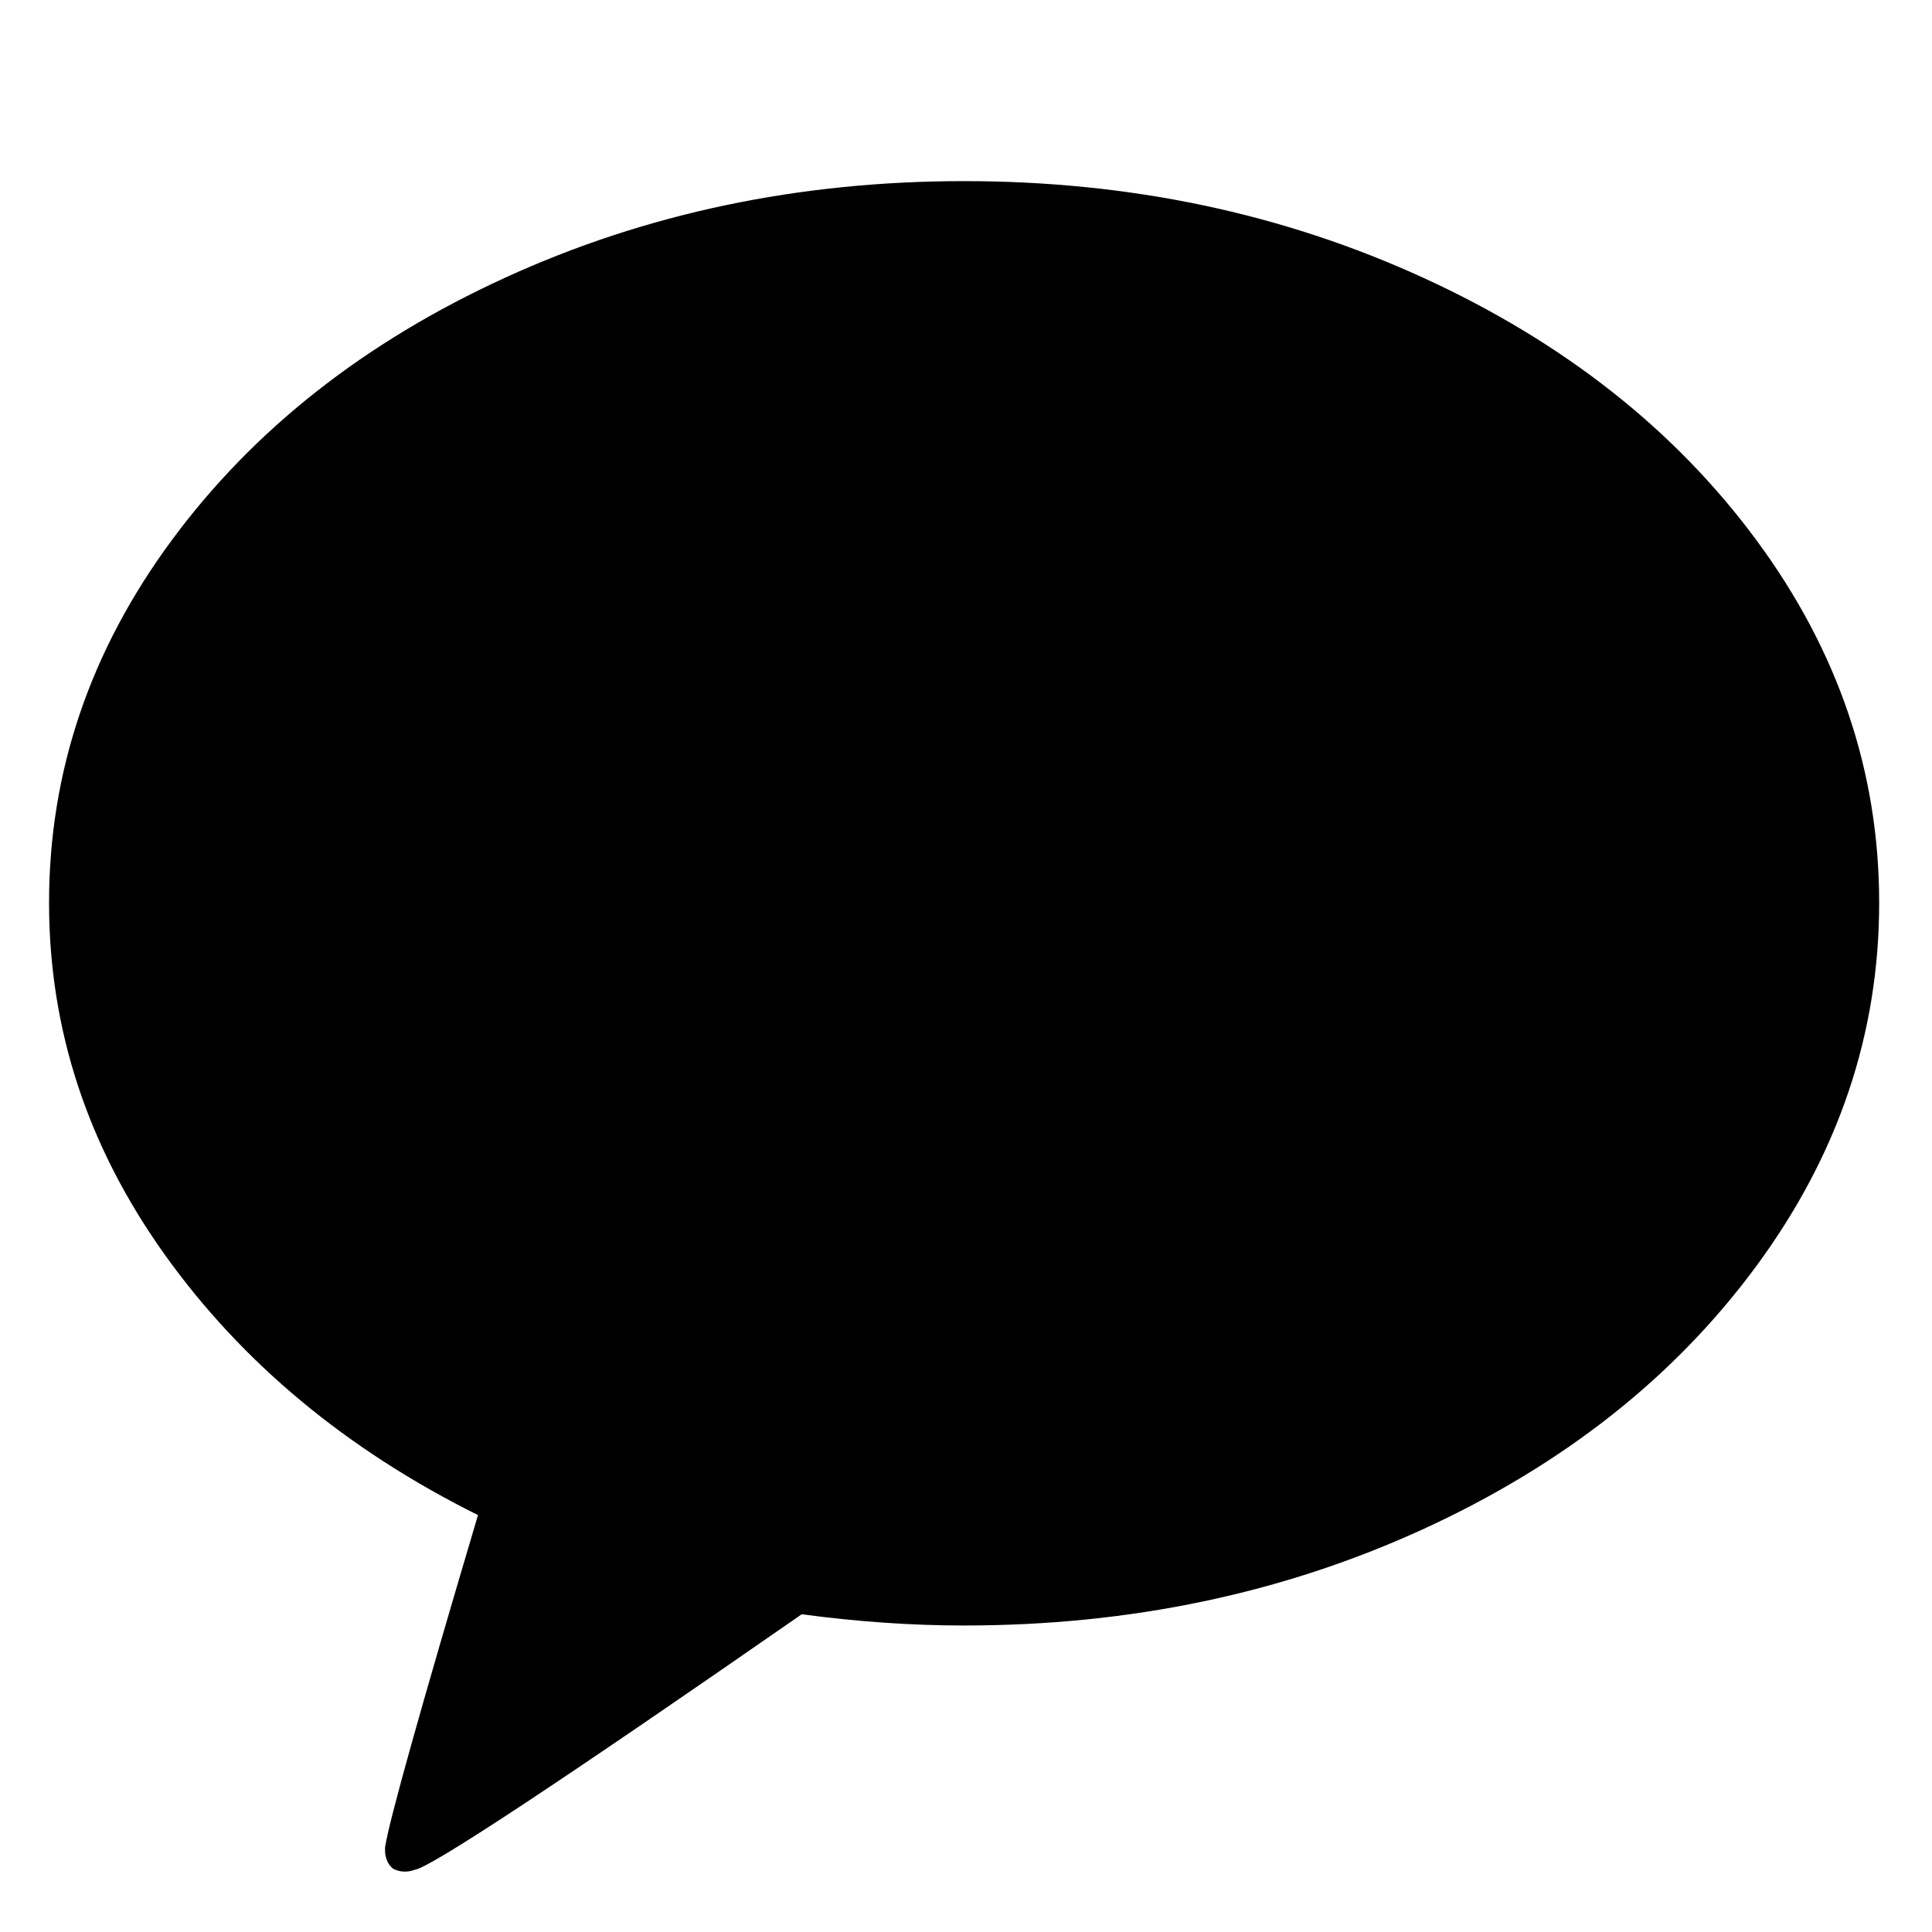
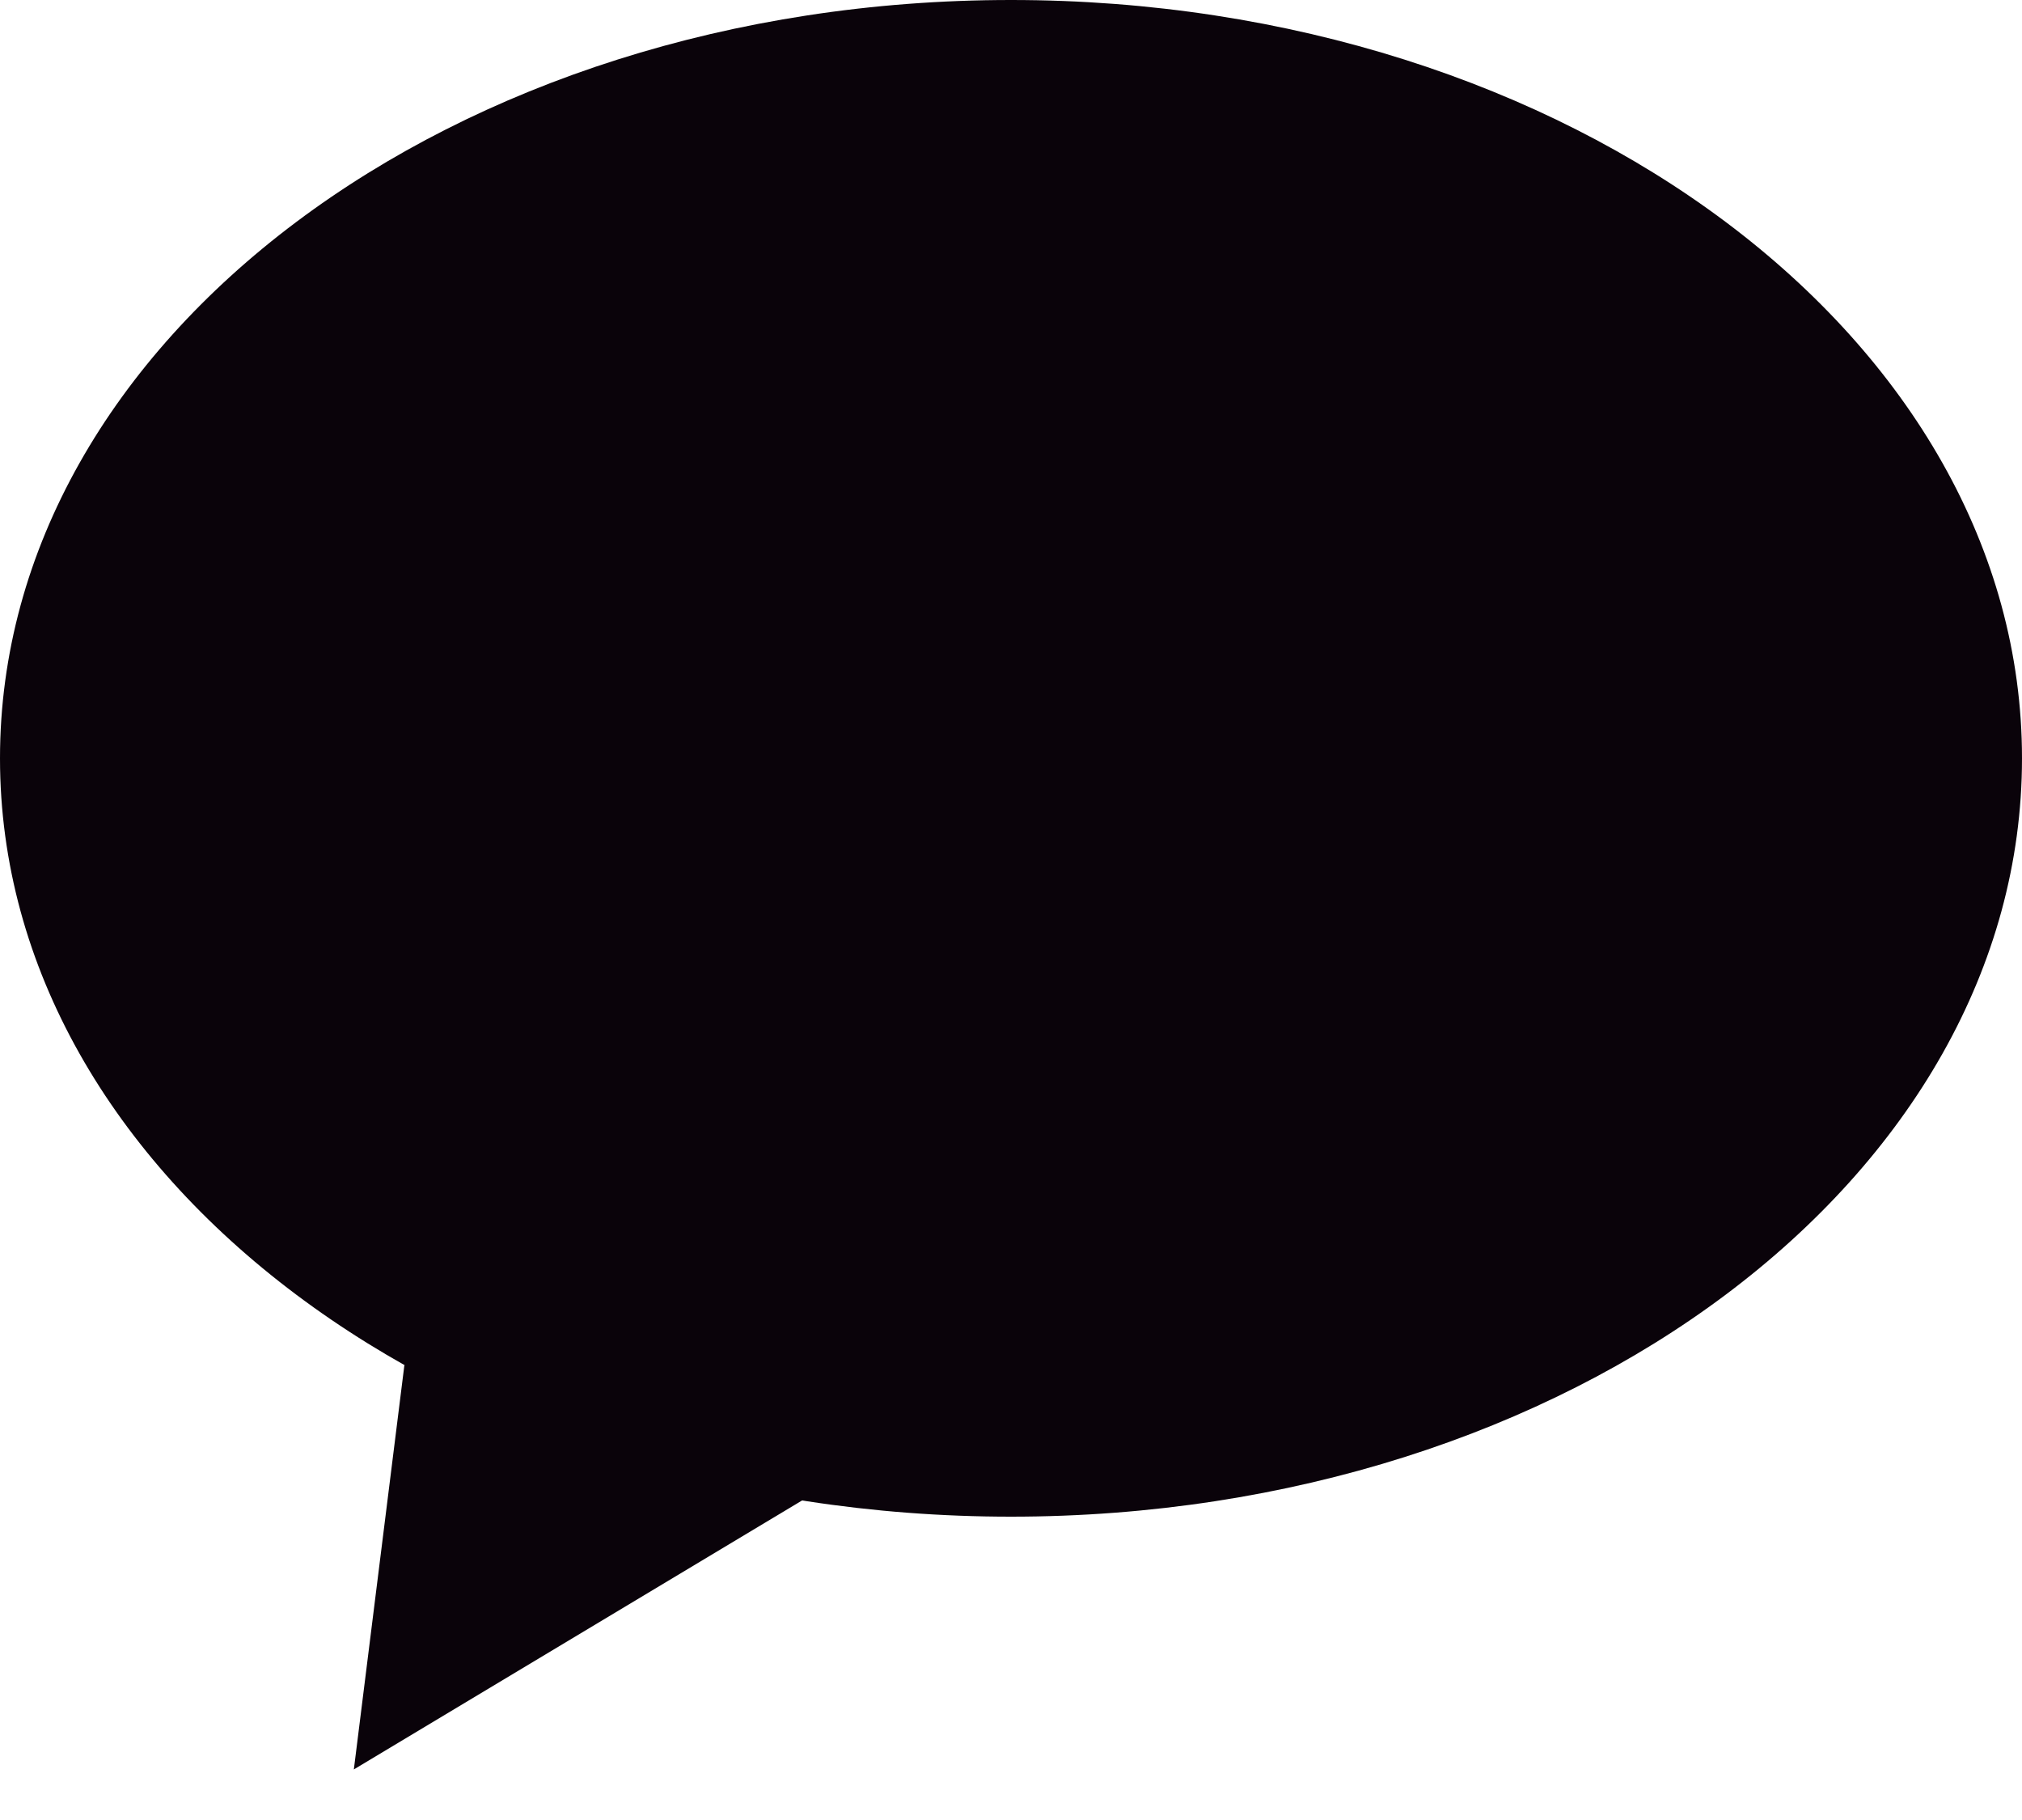
- <svg xmlns="http://www.w3.org/2000/svg" width="800px" height="800px" viewBox="0 0 512 512" version="1.1">
-   <path fill="#000000" d="M255.5 48C299.345 48 339.897 56.533 377.156 73.6C414.415 90.666 443.871 113.873 465.522 143.22C487.174 172.566 498 204.577 498 239.252C498 273.926 487.174 305.982 465.522 335.42C443.871 364.857 414.46 388.109 377.291 405.175C340.122 422.241 299.525 430.775 255.5 430.775C241.607 430.775 227.262 429.781 212.467 427.795C148.233 472.402 114.042 494.977 109.892 495.518C107.907 496.241 106.012 496.15 104.208 495.248C103.486 494.706 102.945 493.983 102.584 493.08C102.223 492.177 102.043 491.365 102.043 490.642V489.559C103.126 482.515 111.335 453.169 126.672 401.518C91.849 384.181 64.197 361.2 43.718 332.575C23.239 303.951 13 272.843 13 239.252C13 204.577 23.826 172.566 45.478 143.22C67.129 113.873 96.585 90.666 133.844 73.6C171.103 56.533 211.655 48 255.5 48Z" />
+ <svg xmlns="http://www.w3.org/2000/svg" width="20" height="18" viewBox="0 0 20 18" fill="none">
+   <path d="M3.5 17.5L4 13.5L8.5 14.5L3.5 17.5Z" fill="#0A030A" />
+   <ellipse cx="10" cy="7.5" rx="10" ry="7.5" fill="#0A030A" />
</svg>
